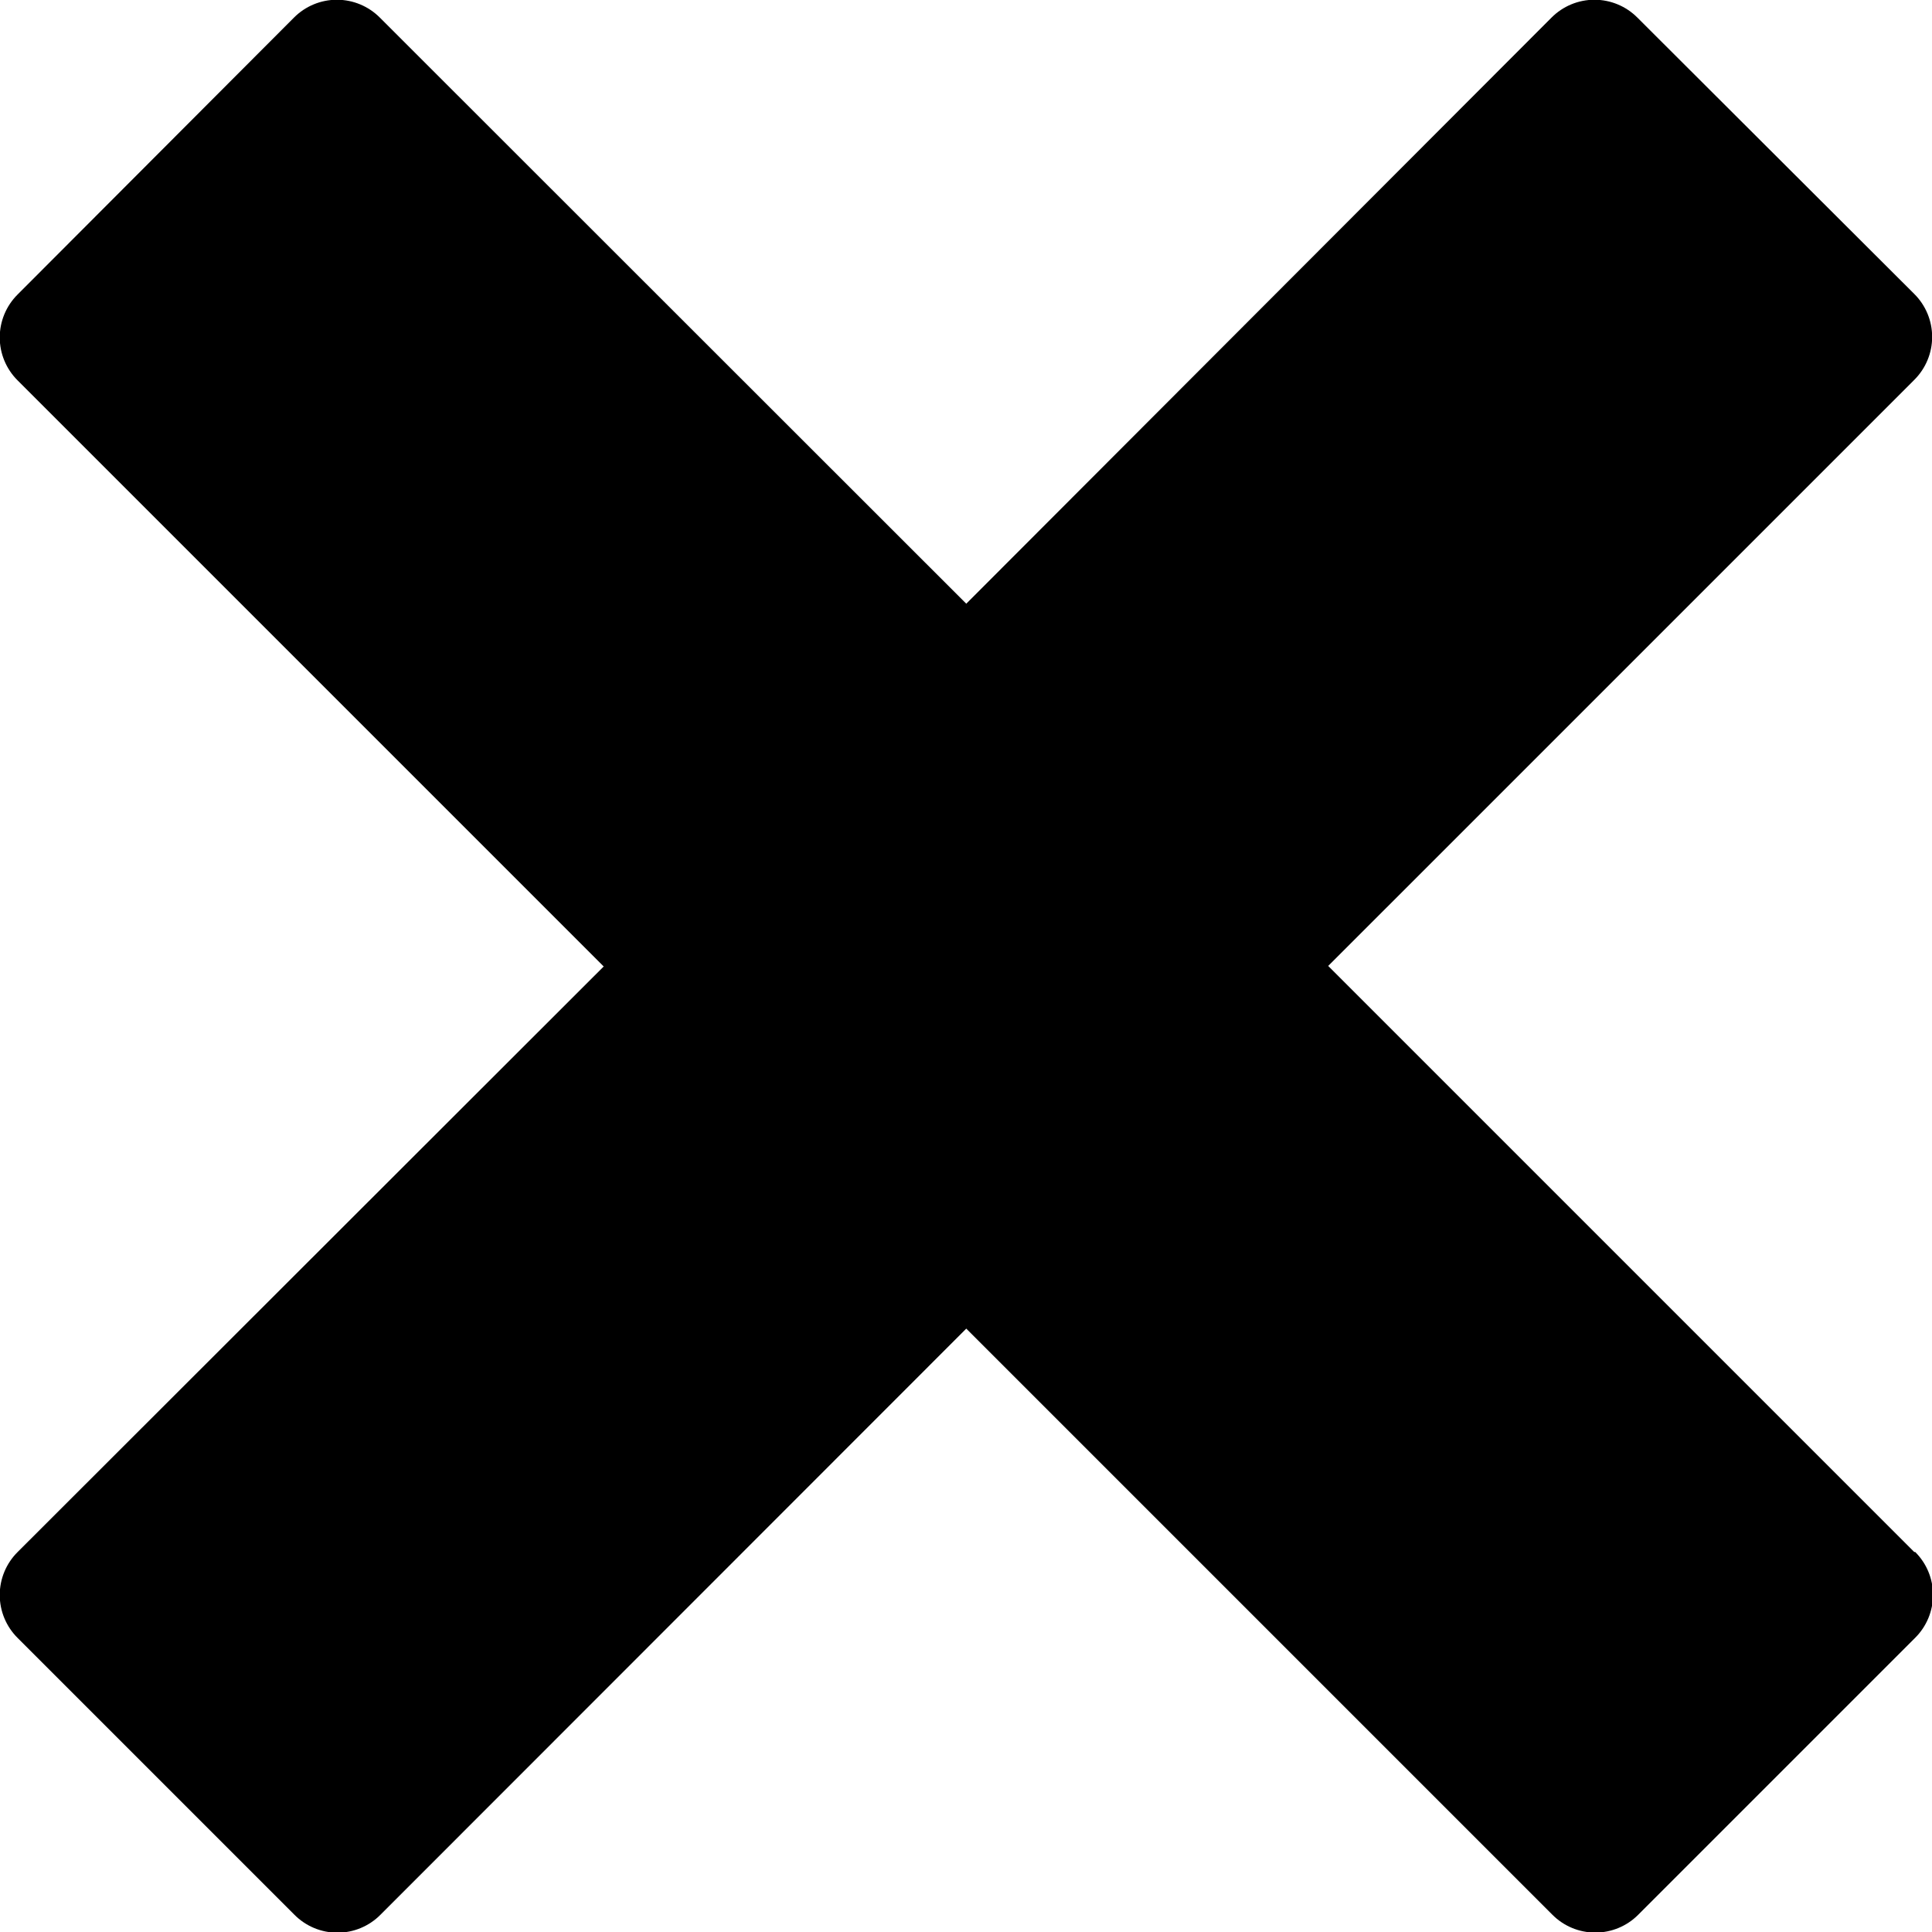
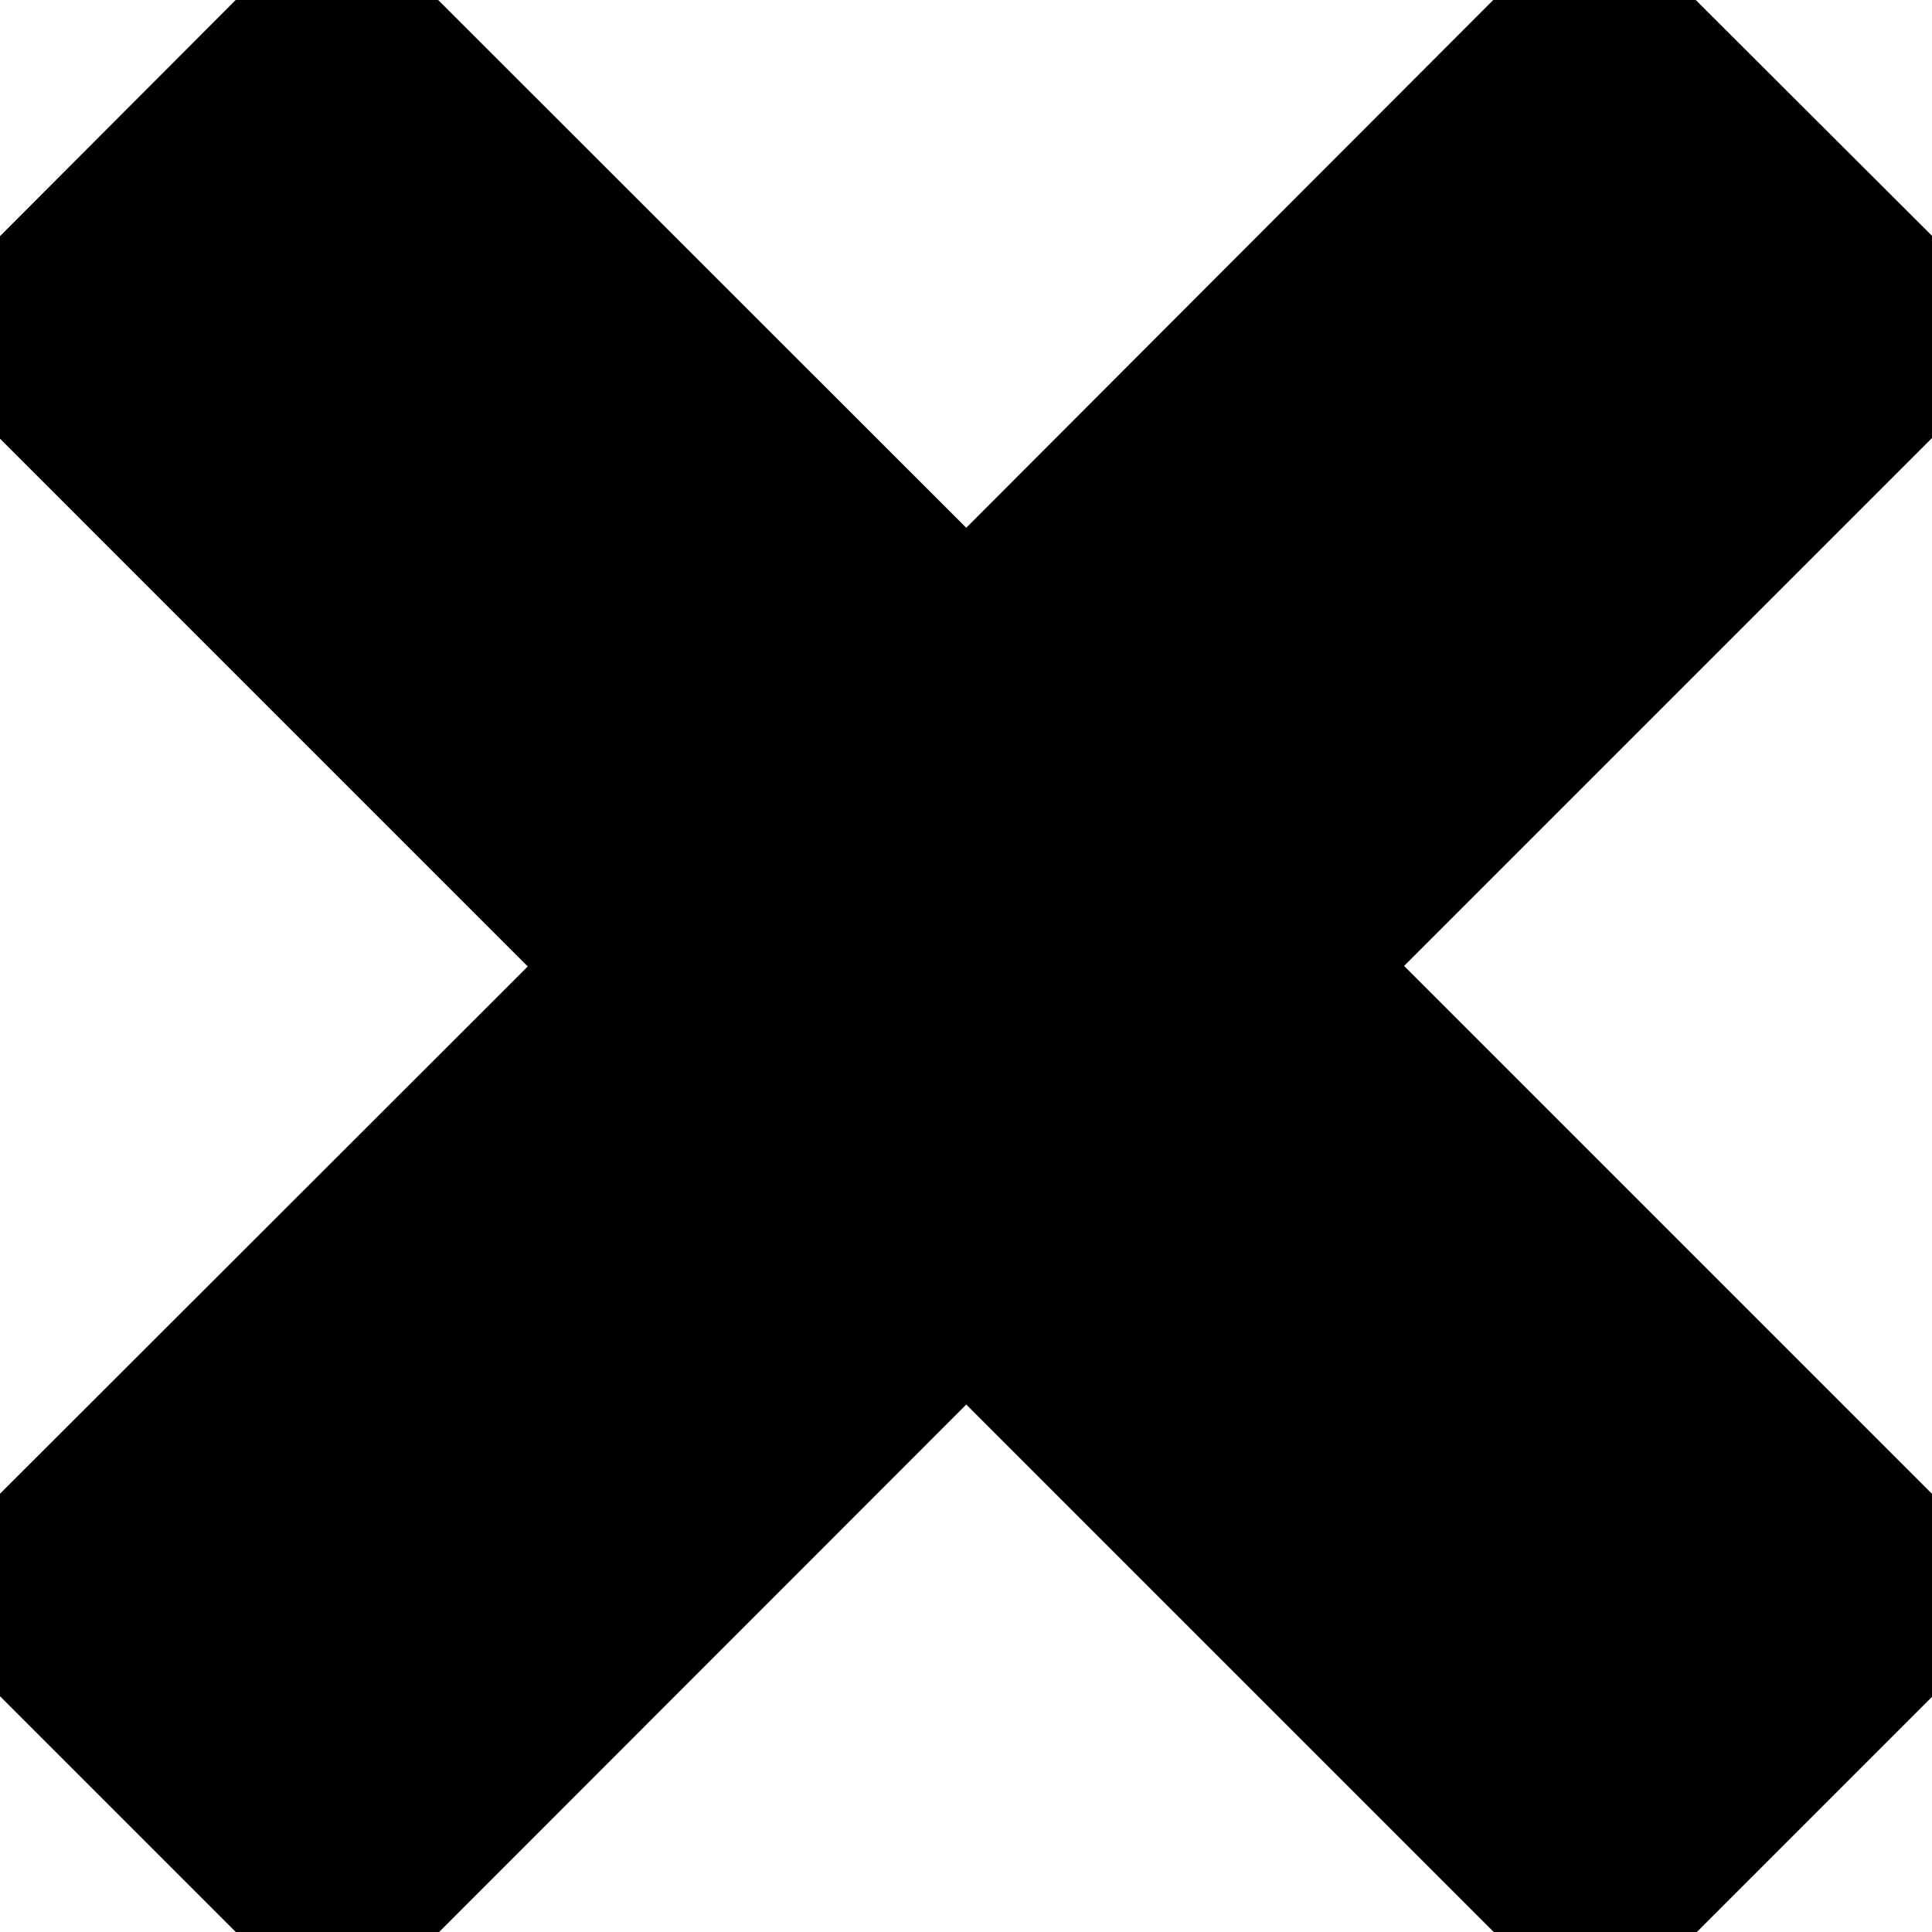
<svg xmlns="http://www.w3.org/2000/svg" viewBox="0 0 17.995 17.995">
-   <path id="Icon_metro-cross" data-name="Icon metro-cross" d="M19.33,15.581h0l-5.459-5.459L19.33,4.663h0a.564.564,0,0,0,0-.8L16.751,1.289a.564.564,0,0,0-.8,0h0L10.5,6.748,5.038,1.289h0a.564.564,0,0,0-.8,0L1.664,3.868a.564.564,0,0,0,0,.8h0l5.459,5.459L1.664,15.581h0a.564.564,0,0,0,0,.8l2.579,2.579a.564.564,0,0,0,.8,0h0L10.5,13.5l5.459,5.459h0a.564.564,0,0,0,.8,0l2.579-2.579a.564.564,0,0,0,0-.8Z" transform="translate(-1.5 -1.125)" fill="currentColor" />
+   <path id="Icon_metro-cross" data-name="Icon metro-cross" d="M19.33,15.581h0l-5.459-5.459L19.33,4.663h0a.564.564,0,0,0,0-.8L16.751,1.289a.564.564,0,0,0-.8,0h0L10.5,6.748,5.038,1.289h0a.564.564,0,0,0-.8,0L1.664,3.868a.564.564,0,0,0,0,.8h0l5.459,5.459L1.664,15.581h0a.564.564,0,0,0,0,.8l2.579,2.579a.564.564,0,0,0,.8,0h0L10.5,13.5l5.459,5.459h0a.564.564,0,0,0,.8,0l2.579-2.579a.564.564,0,0,0,0-.8Z" transform="translate(-1.5 -1.125)" stroke="currentColor" fill="currentColor" />
</svg>
